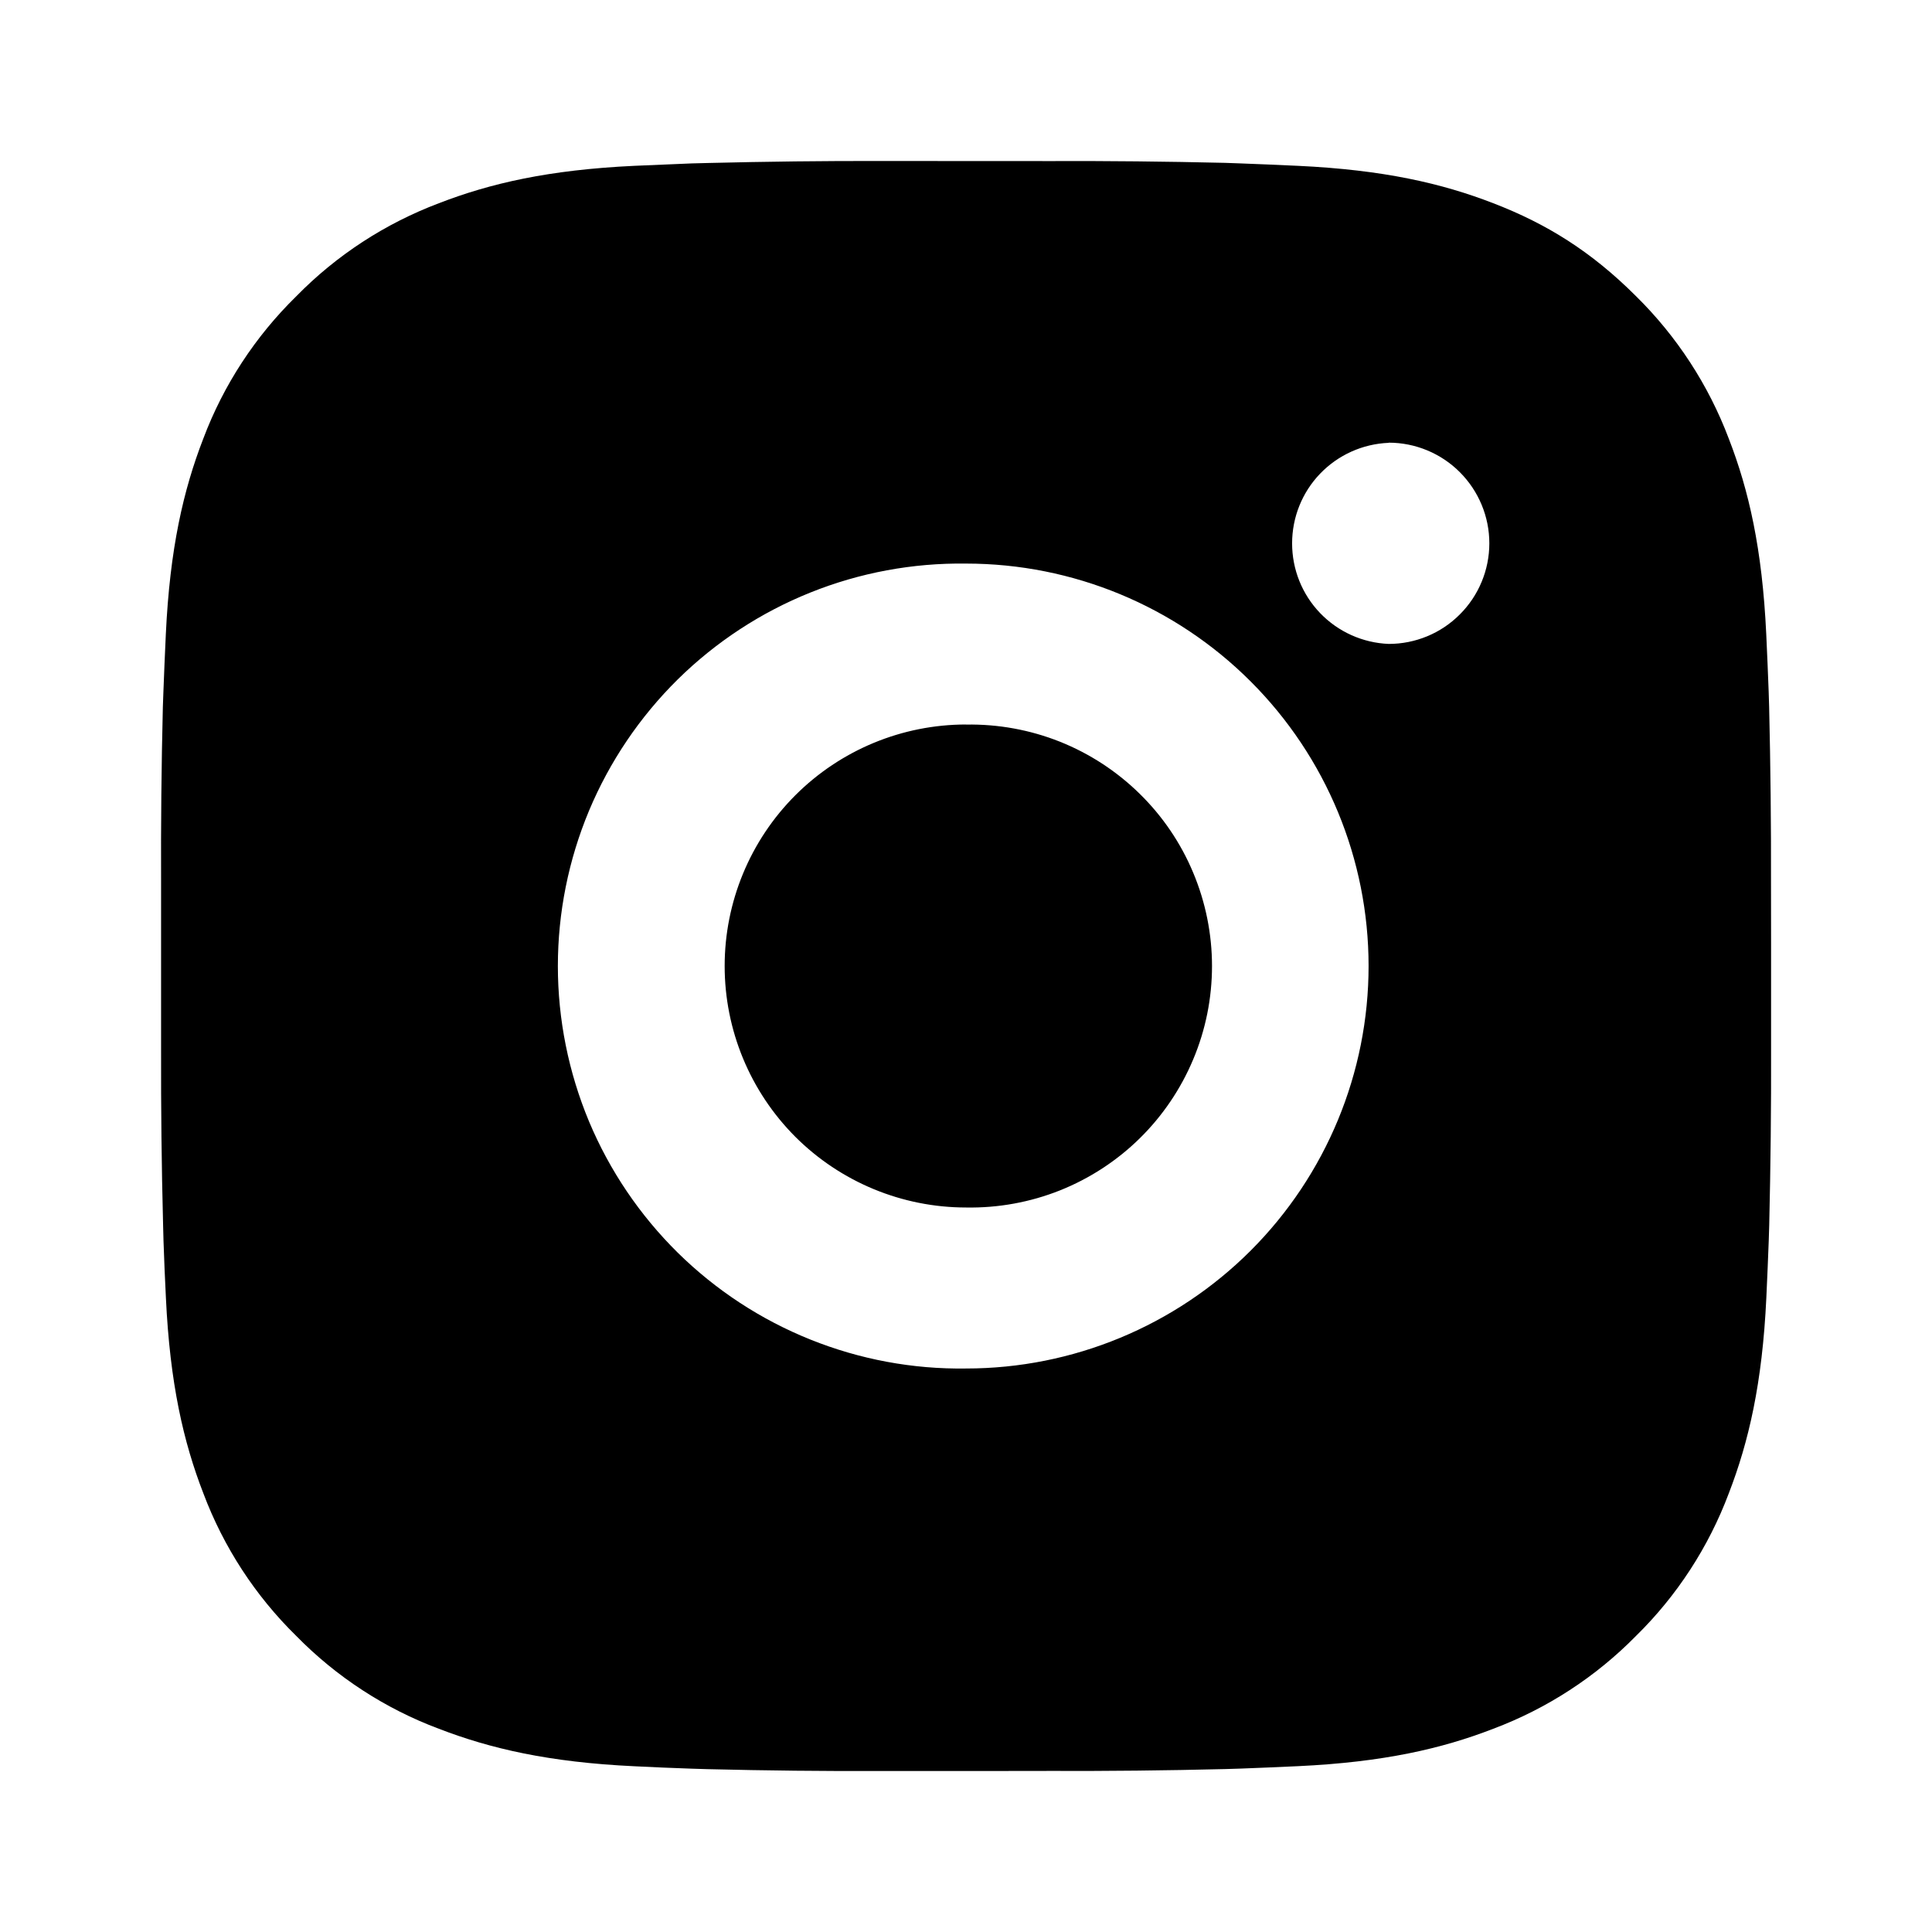
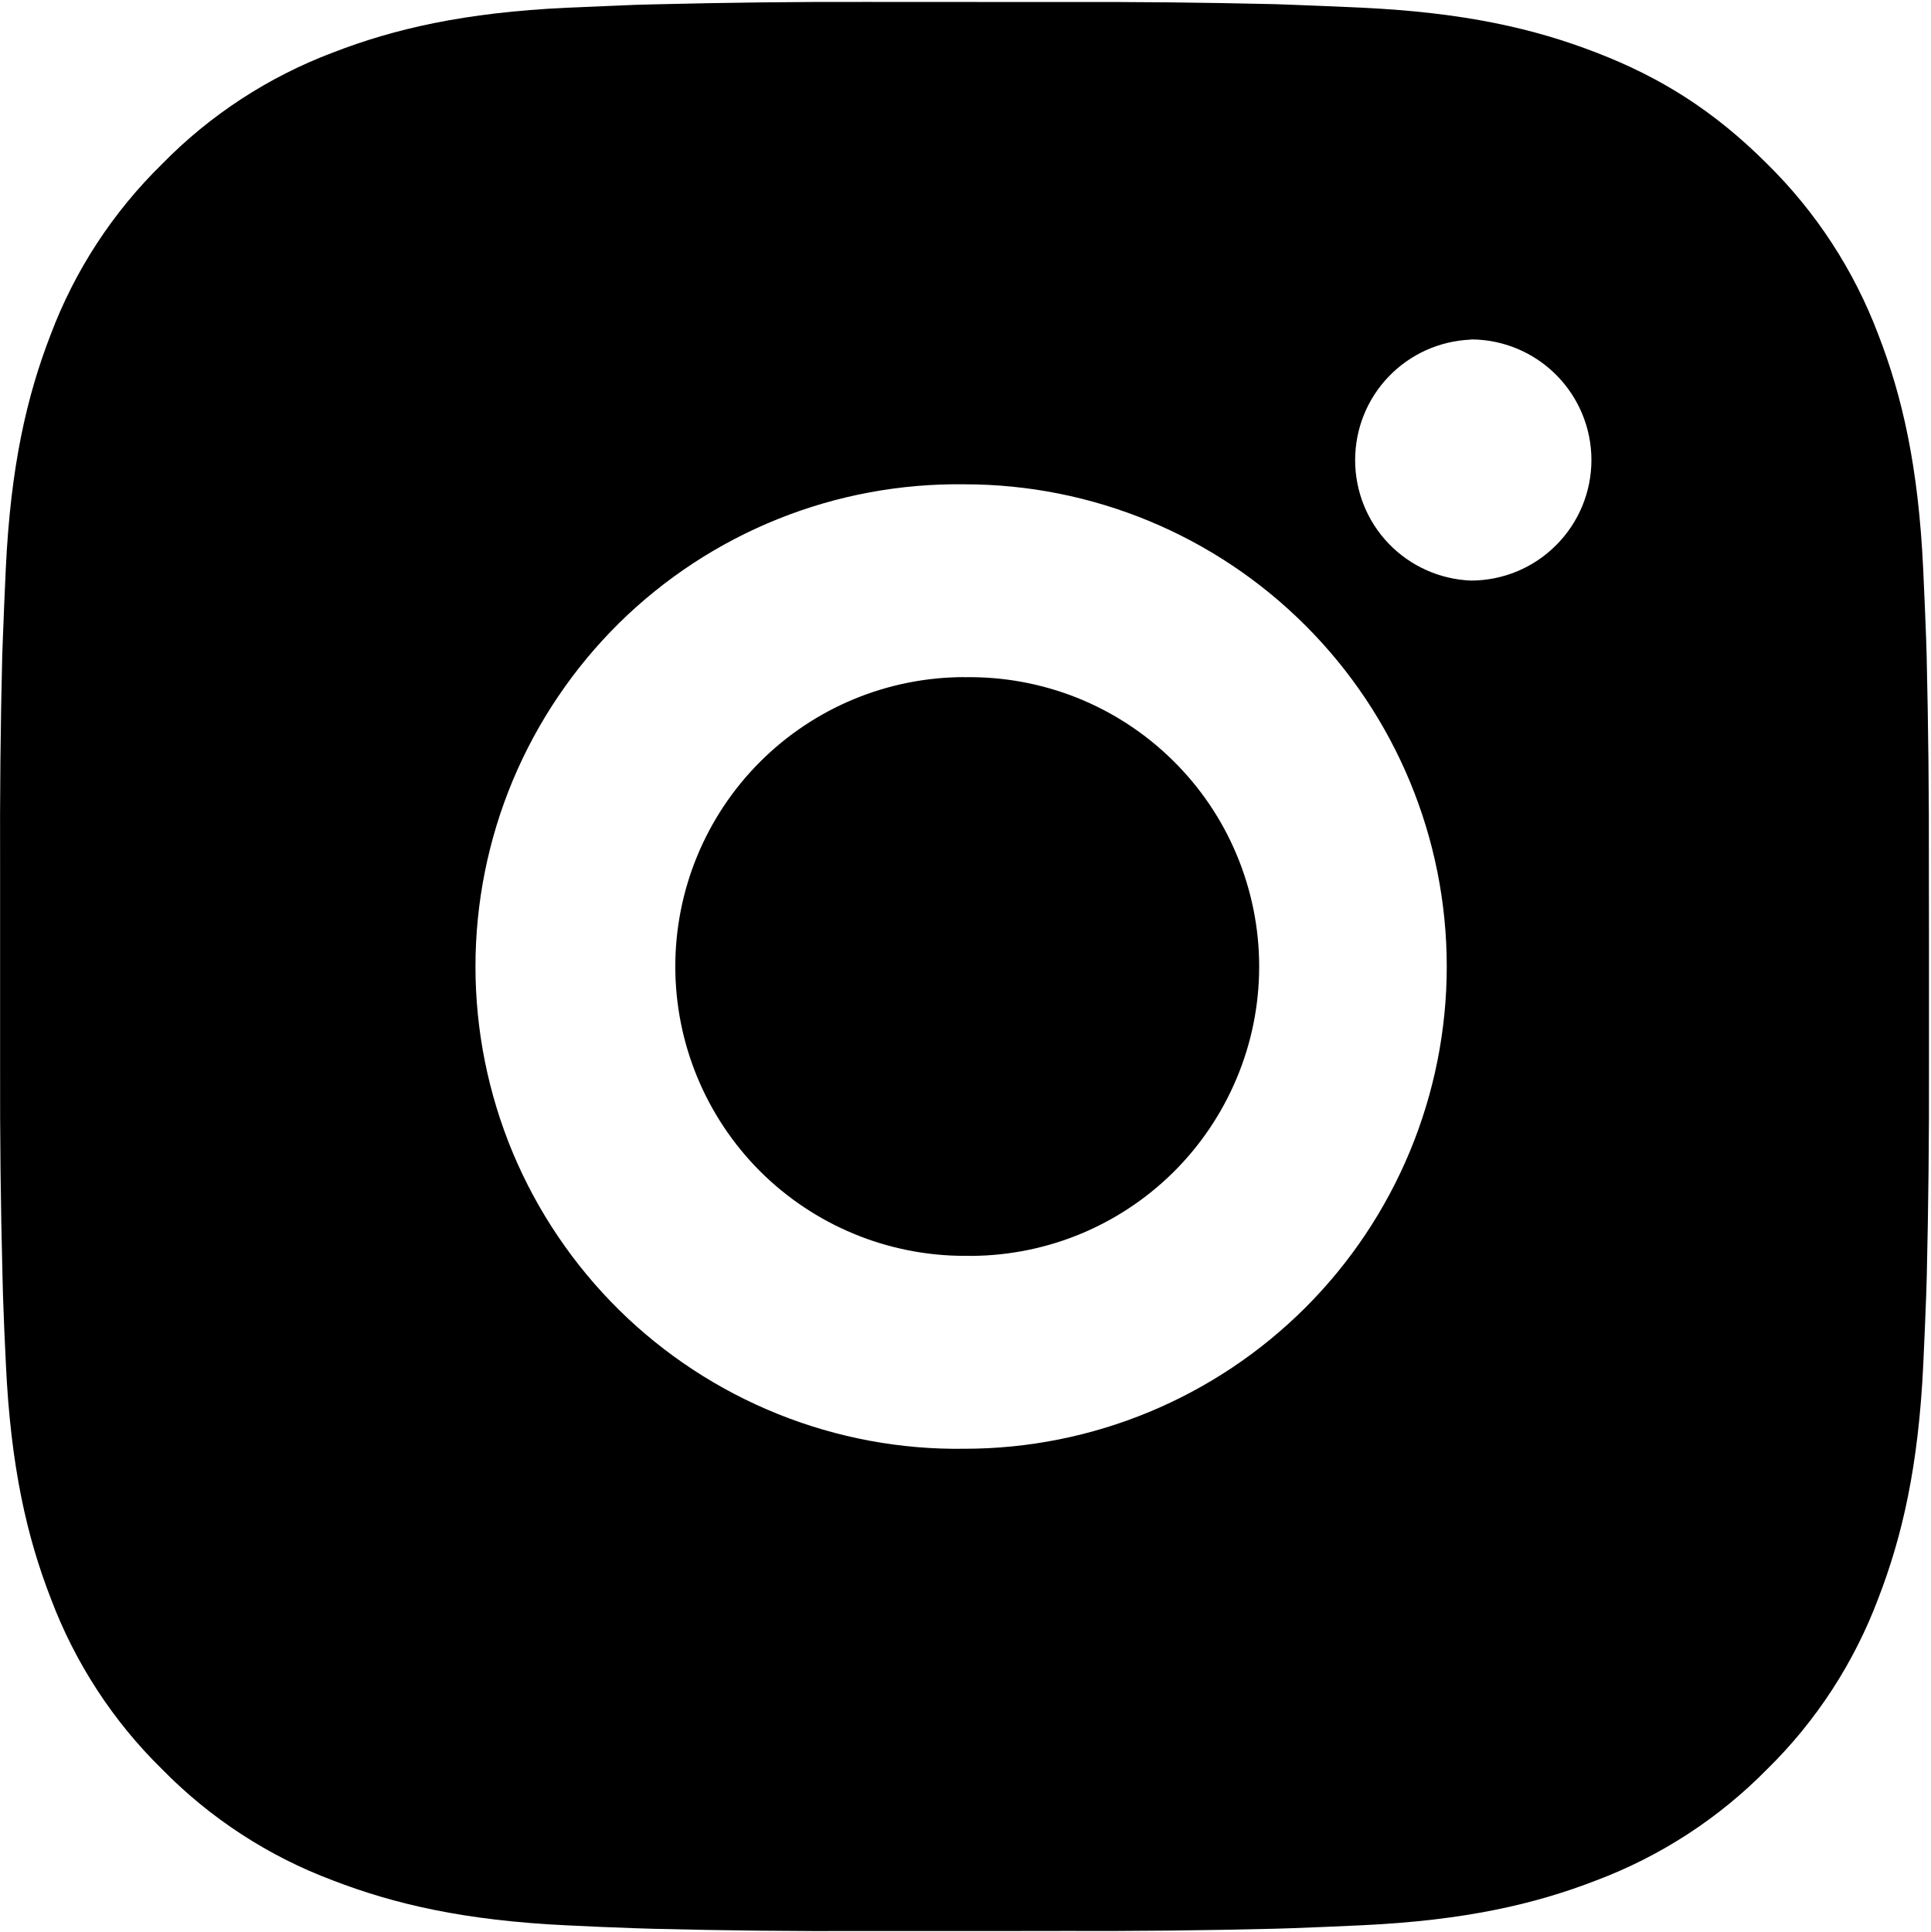
- <svg xmlns="http://www.w3.org/2000/svg" width="24" height="24" viewBox="0 0 24 24">
+ <svg xmlns="http://www.w3.org/2000/svg" viewBox="2 1.98 20.02 20.03">
  <path d="M13.029 2.001C13.758 1.998 14.488 2.006 15.218 2.023L15.412 2.03C15.636 2.038 15.857 2.048 16.124 2.06C17.188 2.11 17.914 2.278 18.551 2.525C19.211 2.779 19.767 3.123 20.323 3.679C20.831 4.179 21.224 4.783 21.476 5.45C21.723 6.087 21.891 6.814 21.941 7.878C21.953 8.144 21.963 8.366 21.971 8.59L21.977 8.784C21.994 9.513 22.002 10.243 22 10.972L22.001 11.718V13.028C22.003 13.758 21.995 14.488 21.978 15.217L21.972 15.411C21.964 15.635 21.954 15.856 21.942 16.123C21.892 17.187 21.722 17.913 21.476 18.55C21.225 19.218 20.832 19.823 20.323 20.322C19.823 20.831 19.218 21.224 18.551 21.475C17.914 21.722 17.188 21.89 16.124 21.94C15.857 21.952 15.636 21.962 15.412 21.97L15.218 21.976C14.488 21.994 13.758 22.002 13.029 21.999L12.283 22H10.974C10.244 22.003 9.514 21.995 8.785 21.977L8.591 21.971C8.353 21.963 8.116 21.953 7.879 21.941C6.815 21.891 6.089 21.721 5.451 21.475C4.783 21.225 4.179 20.831 3.68 20.322C3.171 19.823 2.777 19.218 2.526 18.55C2.279 17.913 2.111 17.187 2.061 16.123C2.049 15.886 2.039 15.649 2.031 15.411L2.026 15.217C2.007 14.488 1.999 13.758 2.001 13.028V10.972C1.998 10.243 2.005 9.513 2.023 8.784L2.03 8.59C2.038 8.366 2.048 8.144 2.06 7.878C2.11 6.813 2.278 6.088 2.525 5.45C2.776 4.783 3.171 4.179 3.681 3.68C4.179 3.171 4.784 2.777 5.451 2.525C6.089 2.278 6.814 2.11 7.879 2.06L8.591 2.03L8.785 2.025C9.514 2.007 10.243 1.998 10.973 2L13.029 2.001ZM12.001 7.001C11.338 6.992 10.68 7.114 10.066 7.361C9.451 7.608 8.891 7.975 8.419 8.44C7.948 8.905 7.573 9.46 7.317 10.071C7.062 10.682 6.93 11.338 6.93 12.001C6.93 12.663 7.062 13.319 7.317 13.931C7.573 14.542 7.948 15.096 8.419 15.561C8.891 16.026 9.451 16.393 10.066 16.64C10.68 16.887 11.338 17.01 12.001 17C13.327 17 14.598 16.473 15.536 15.536C16.474 14.598 17.001 13.326 17.001 12C17.001 10.674 16.474 9.402 15.536 8.465C14.598 7.527 13.327 7.001 12.001 7.001ZM12.001 9.001C12.399 8.994 12.795 9.066 13.165 9.213C13.536 9.361 13.873 9.581 14.157 9.86C14.442 10.139 14.668 10.472 14.822 10.84C14.976 11.207 15.056 11.602 15.056 12C15.056 12.399 14.977 12.793 14.822 13.161C14.668 13.528 14.442 13.862 14.158 14.141C13.874 14.42 13.537 14.64 13.166 14.788C12.796 14.935 12.4 15.007 12.002 15C11.206 15 10.443 14.684 9.88 14.122C9.318 13.559 9.002 12.796 9.002 12C9.002 11.205 9.318 10.441 9.88 9.879C10.443 9.316 11.206 9 12.002 9L12.001 9.001ZM17.251 5.501C16.928 5.514 16.623 5.651 16.399 5.884C16.175 6.117 16.051 6.427 16.051 6.75C16.051 7.073 16.175 7.383 16.399 7.616C16.623 7.849 16.928 7.986 17.251 7.999C17.582 7.999 17.9 7.868 18.134 7.633C18.369 7.399 18.501 7.081 18.501 6.749C18.501 6.418 18.369 6.1 18.134 5.865C17.9 5.631 17.582 5.499 17.251 5.499V5.501Z" fill="currentColor" />
</svg>
